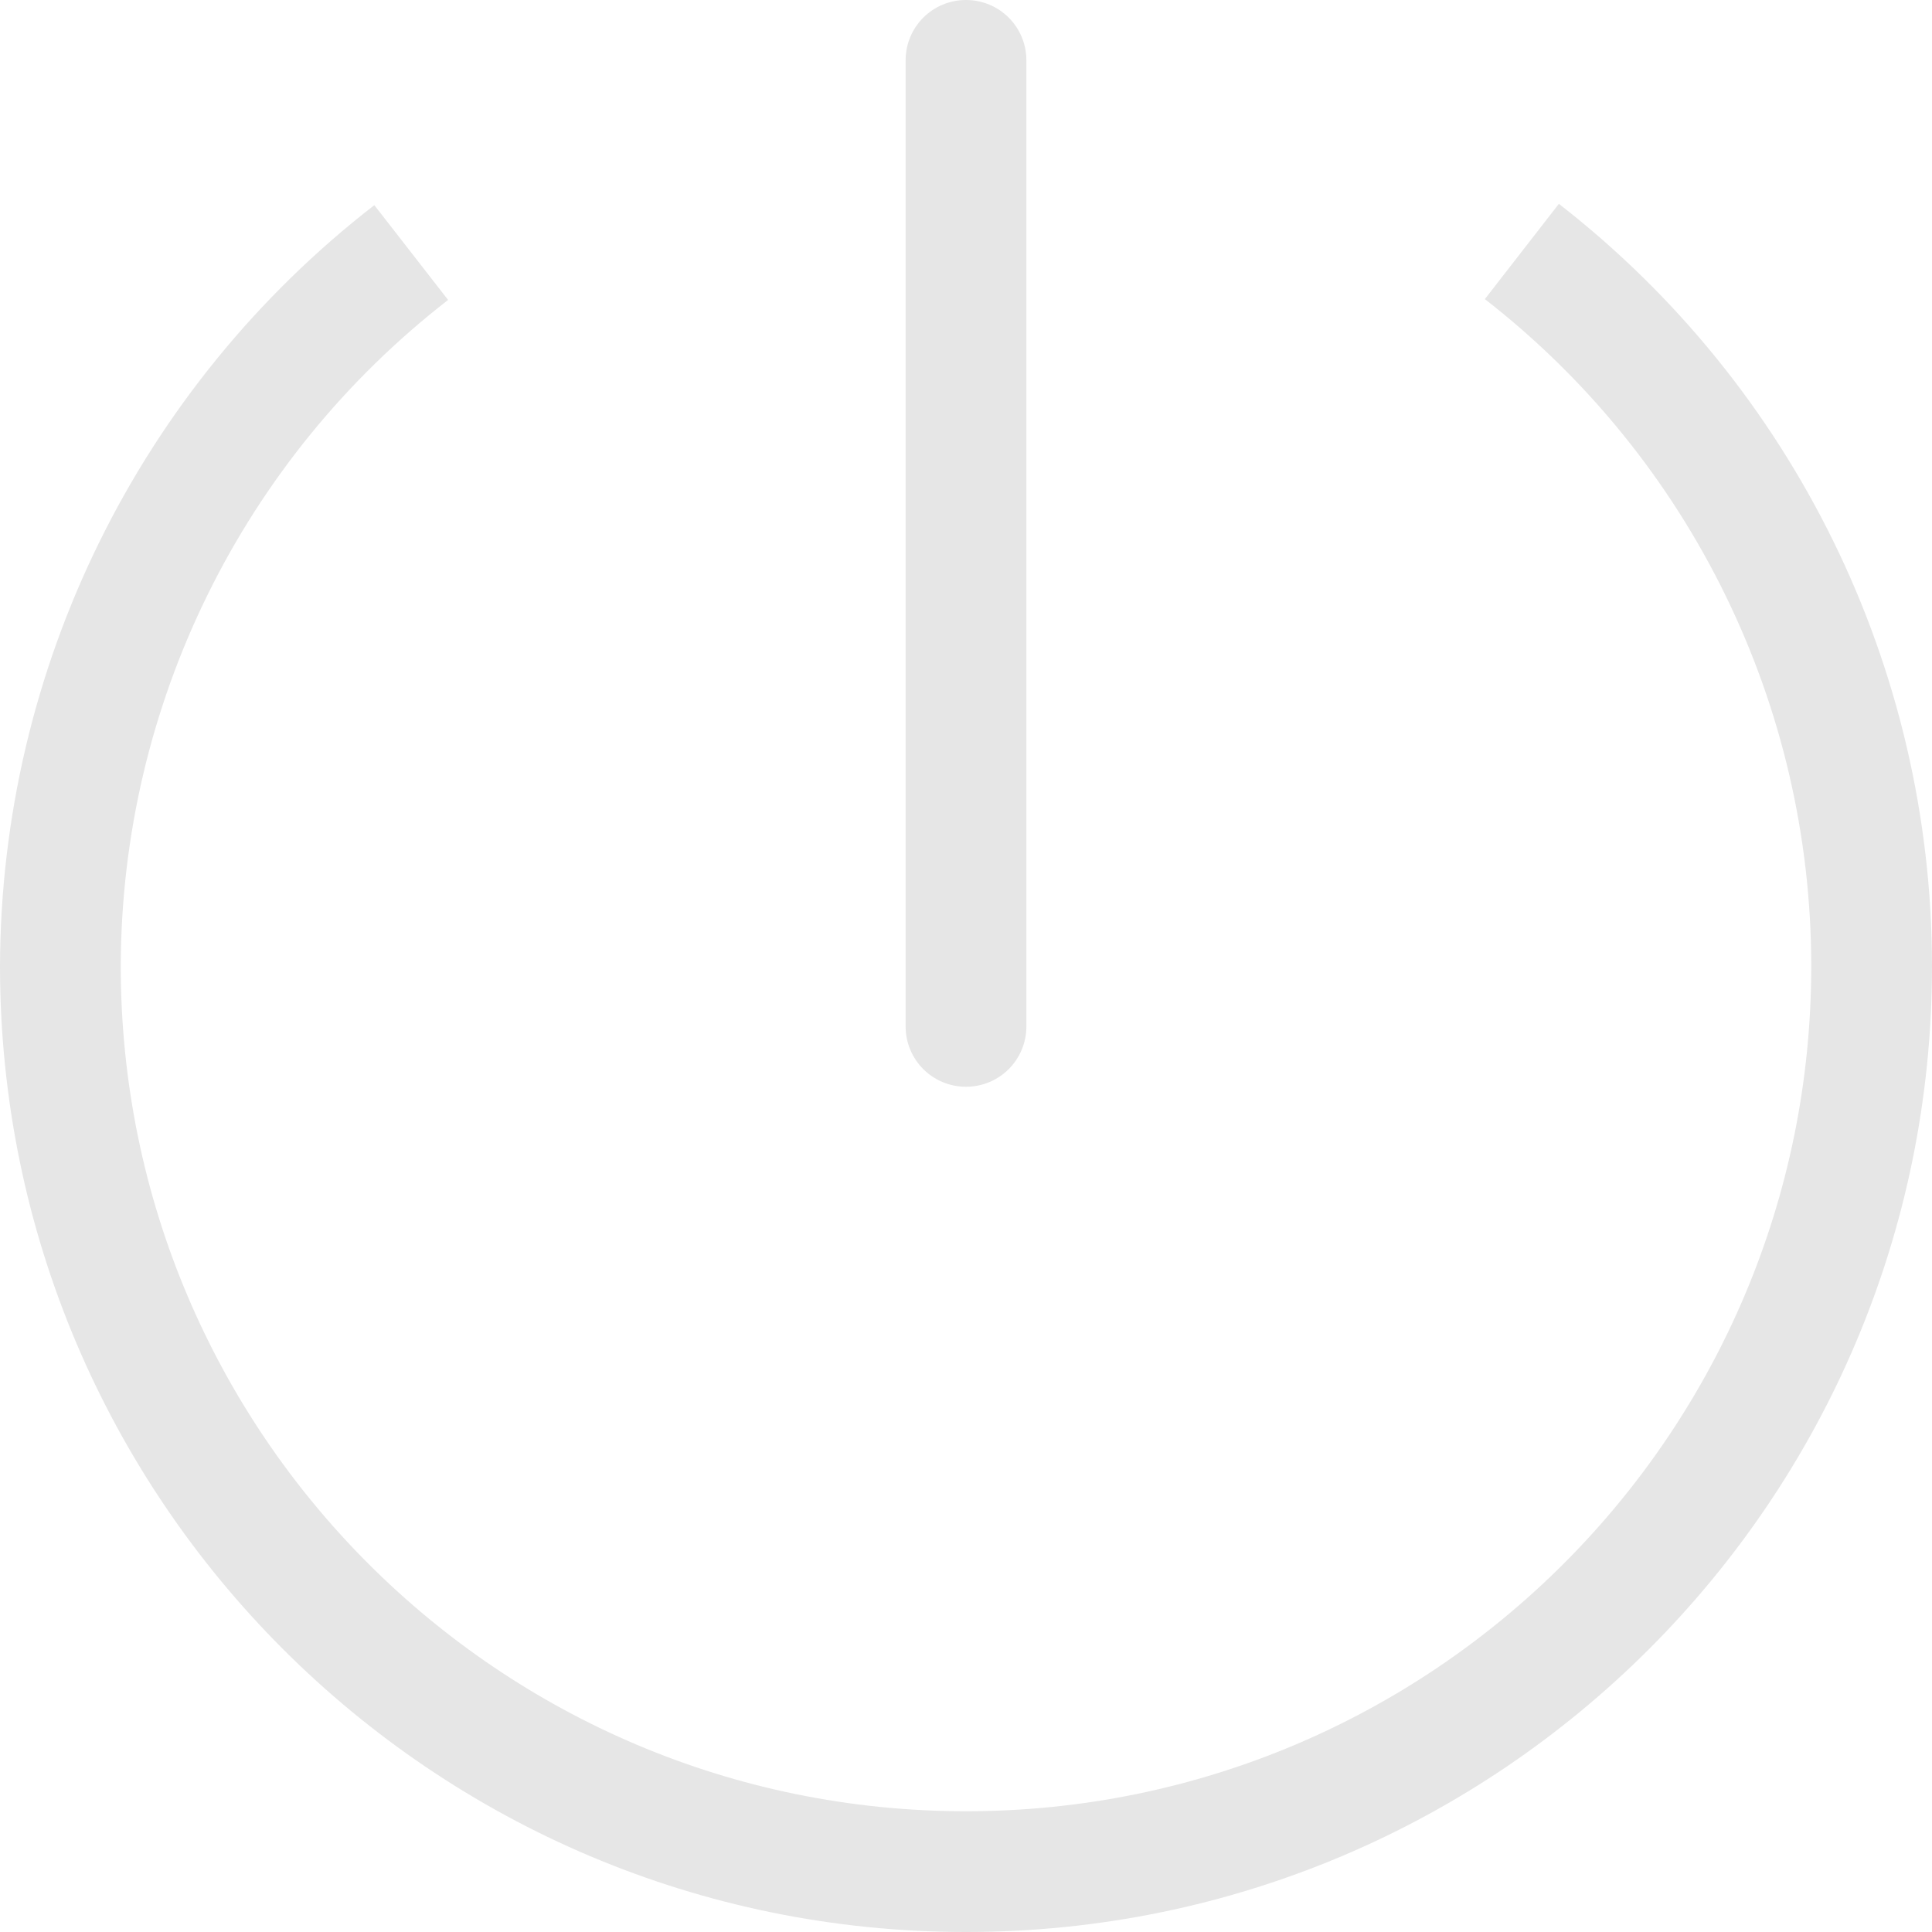
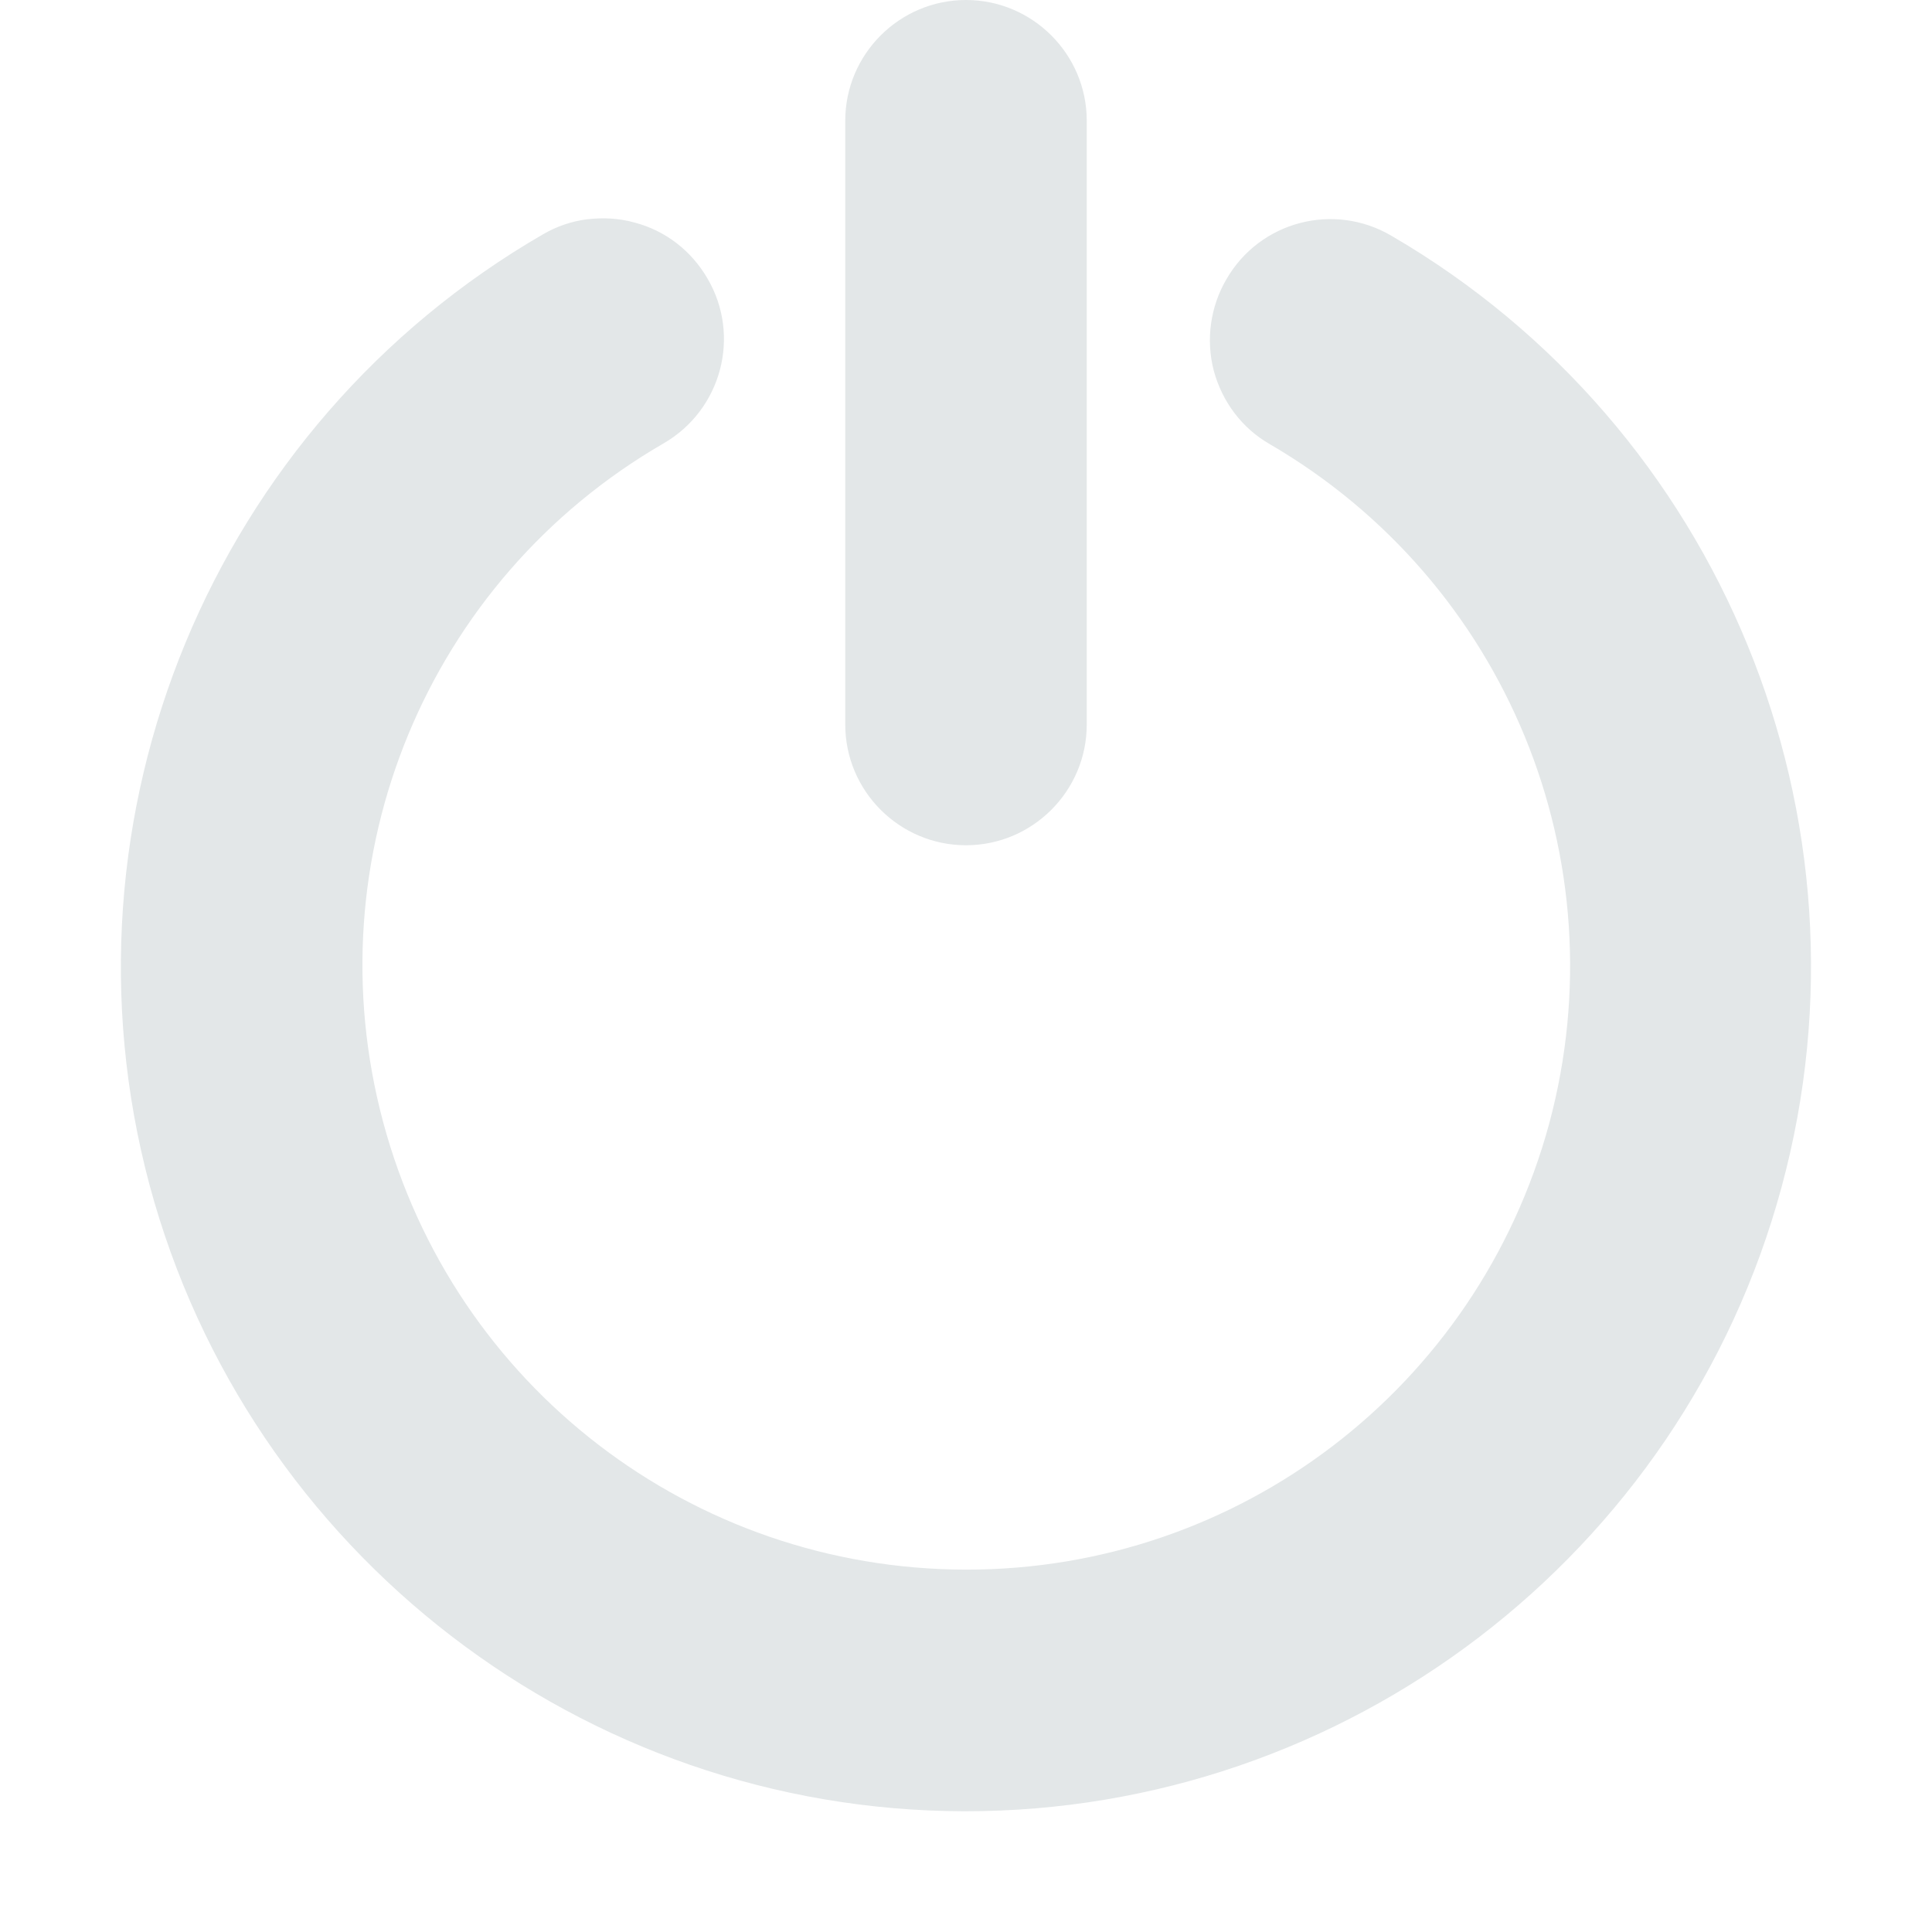
- <svg xmlns="http://www.w3.org/2000/svg" width="16" height="16" version="1.1" id="svg1">
-   <defs id="defs1">
-     <style id="current-color-scheme" type="text/css">.ColorScheme-Text {
-         color:#363636;
-       }</style>
-   </defs>
-   <path class="ColorScheme-Text" d="m 8,0 c -0.277,0 -0.5,0.223 -0.5,0.5 v 8 c 0,0.277 0.223,0.5 0.5,0.5 0.277,0 0.5,-0.223 0.5,-0.5 v -8 c 0,-0.277 -0.223,-0.5 -0.5,-0.5 z m 4.91,1.688 -0.613,0.789 a 7,7 0 0 1 2.703,5.523 7,7 0 0 1 -7,7 7,7 0 0 1 -7,-7 7,7 0 0 1 2.711,-5.516 L 3.1,1.699 A 8,8 0 0 0 0,8 8,8 0 0 0 8,16 8,8 0 0 0 16,8 8,8 0 0 0 12.91,1.688 Z" fill="currentColor" id="path1" style="fill:#e6e6e6;fill-opacity:1" />
+ <svg xmlns="http://www.w3.org/2000/svg" height="16px" viewBox="0 0 16 16" width="16px" version="1.1" id="svg1">
+   <defs id="defs1" />
+   <path d="m 8 0 c -0.551 0 -1 0.449 -1 1 v 5 c 0 0.551 0.449 1 1 1 s 1 -0.449 1 -1 v -5 c 0 -0.551 -0.449 -1 -1 -1 z m -3.137 1.816 c -0.129 0.016 -0.254 0.059 -0.367 0.125 c -2.734 1.582 -4.074 4.816 -3.258 7.871 c 0.82 3.051 3.594 5.184 6.75 5.188 c 3.16 0.004 5.941 -2.121 6.766 -5.168 c 0.828 -3.051 -0.5 -6.289 -3.23 -7.879 c -0.477 -0.281 -1.09 -0.121 -1.367 0.359 c -0.133 0.227 -0.172 0.5 -0.105 0.758 c 0.07 0.258 0.234 0.477 0.465 0.609 c 1.957 1.141 2.902 3.441 2.312 5.629 c -0.594 2.184 -2.57 3.695 -4.832 3.691 c -2.266 -0.004 -4.238 -1.52 -4.824 -3.707 s 0.363 -4.488 2.324 -5.621 c 0.477 -0.277 0.641 -0.887 0.363 -1.363 c -0.133 -0.23 -0.348 -0.398 -0.605 -0.465 c -0.125 -0.035 -0.258 -0.043 -0.391 -0.027 z m 0 0" fill="#2e3436" id="path1" style="fill:#e3e7e8;fill-opacity:1" />
</svg>
